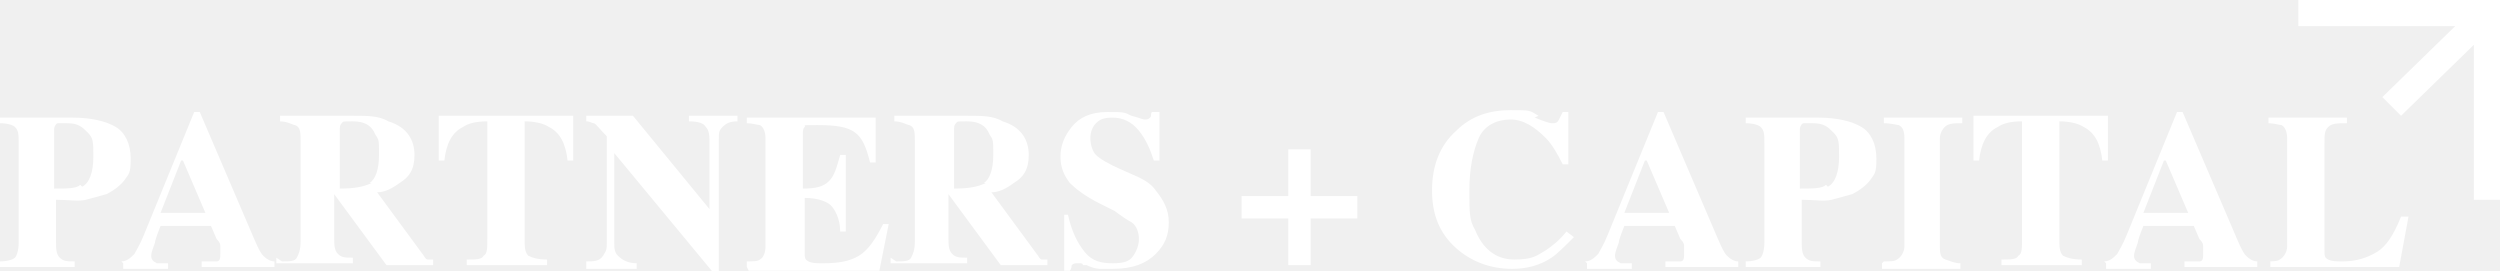
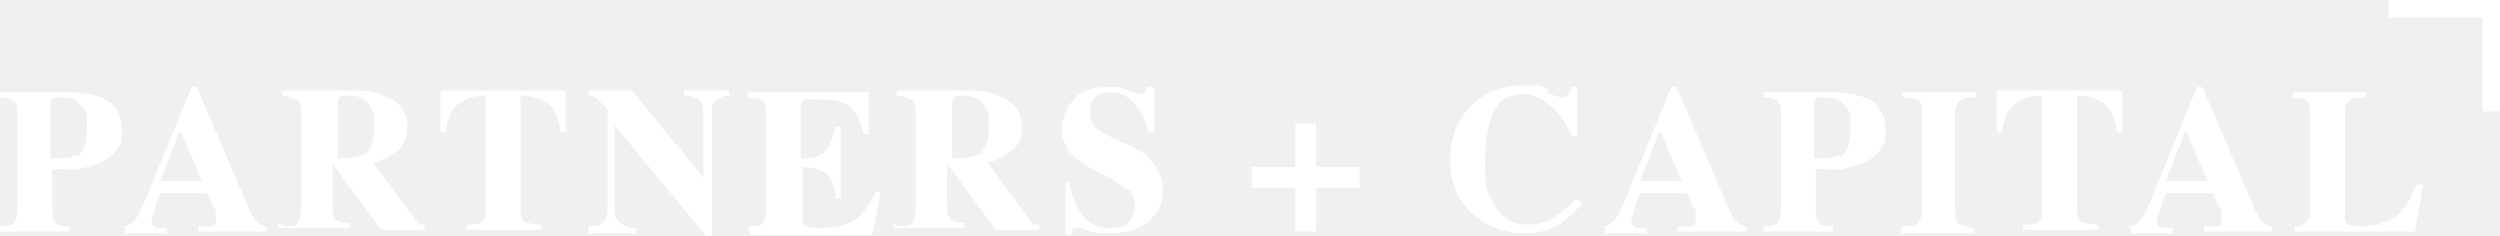
- <svg xmlns="http://www.w3.org/2000/svg" id="Layer_1" version="1.1" viewBox="0 0 133.9 14.5">
+ <svg xmlns="http://www.w3.org/2000/svg" id="Layer_1" version="1.1" viewBox="0 0 143.6 13.5">
  <defs>
    <style>
      .st0 {
        fill: #fff;
      }
    </style>
  </defs>
  <g>
-     <path class="st0" d="M0,14c.4,0,.7-.1.8-.2s.2-.4.2-.8v-5.3c0-.5,0-.7-.2-.9-.1-.1-.4-.2-.8-.2v-.3h3.9c1,0,1.8.2,2.3.5s.8.9.8,1.7-.1.8-.3,1.1-.6.6-1,.8c-.4.1-.7.2-1.1.3s-.9,0-1.6,0v2.2c0,.4,0,.7.2.9s.4.2.8.2v.3H0v-.3ZM4.4,10c.4-.2.6-.8.6-1.6s0-1-.3-1.3-.5-.5-1.1-.5-.4,0-.5,0-.2.2-.2.3v3.2c.7,0,1.2,0,1.4-.2Z" />
-     <path class="st0" d="M6.5,14c.3,0,.5-.2.7-.4.1-.2.3-.5.5-1l2.7-6.6h.3l2.7,6.3c.3.7.5,1.2.7,1.4s.4.3.6.3v.3h-3.9v-.3c.4,0,.6,0,.8,0s.2-.2.2-.4,0-.2,0-.4c0-.1,0-.2-.2-.4l-.3-.7h-2.7c-.2.5-.3.8-.3.9-.1.3-.2.5-.2.7s.1.3.3.4c.1,0,.3,0,.6,0v.3h-2.4v-.3ZM11,11.4l-1.2-2.8h-.1l-1.1,2.8h2.3Z" />
-     <path class="st0" d="M15.1,14c.4,0,.7,0,.8-.2s.2-.4.2-.9v-5.3c0-.5,0-.8-.3-.9-.1,0-.4-.2-.8-.2v-.3h3.9c.8,0,1.4,0,1.9.3,1,.3,1.4,1,1.4,1.8s-.3,1.2-.8,1.5c-.4.3-.8.5-1.2.5l2.5,3.4c0,0,.1.2.2.2s.2,0,.3,0v.3h-2.5l-2.8-3.8h0v2.3c0,.4,0,.7.2.9s.4.2.8.2v.3h-4.1v-.3ZM19.8,9.8c.3-.2.5-.7.5-1.5s0-.8-.2-1.1c-.2-.5-.6-.7-1.2-.7s-.5,0-.6.1-.1.2-.1.4v3.1c.8,0,1.3-.1,1.7-.3Z" />
-     <path class="st0" d="M23.5,6.2h7.2v2.4s-.3,0-.3,0c-.1-.9-.4-1.5-1-1.8-.3-.2-.8-.3-1.3-.3v6.3c0,.4,0,.7.2.9.2.1.5.2,1,.2v.3h-4.3v-.3c.5,0,.8,0,.9-.2.2-.1.2-.4.2-.9v-6.3c-.6,0-1,.1-1.3.3-.6.3-.9.9-1,1.8h-.3v-2.4Z" />
-     <path class="st0" d="M31.4,14c.4,0,.7,0,.9-.3s.2-.4.2-.7v-5.7c-.4-.4-.6-.7-.7-.7s-.2-.1-.4-.1v-.3h2.5l4.1,5h0v-3.5c0-.4,0-.7-.2-.9-.1-.2-.4-.3-.9-.3v-.3h2.6v.3c-.4,0-.6.1-.8.3s-.2.3-.2.7v7.1h-.3l-5.3-6.4h0v4.7c0,.4,0,.6.2.8.2.2.5.4,1,.4v.3h-2.7v-.3Z" />
-     <path class="st0" d="M40,14.3v-.3c.3,0,.6,0,.7-.1.2-.1.3-.4.3-.7v-5.8c0-.3-.1-.6-.3-.7-.1,0-.4-.1-.7-.1v-.3h6.9v2.4h-.3c-.2-.8-.4-1.3-.8-1.6s-1-.4-2-.4-.6,0-.7.1-.1.2-.1.5v2.8c.7,0,1.1-.1,1.4-.4s.4-.7.6-1.4h.3v4.1h-.3c0-.7-.3-1.2-.5-1.4s-.7-.4-1.4-.4v2.9c0,.3,0,.4.2.5s.4.1.8.1c.8,0,1.4-.1,1.9-.4s.9-.9,1.3-1.7h.3l-.5,2.5h-7Z" />
-     <path class="st0" d="M48,14c.4,0,.7,0,.8-.2s.2-.4.2-.9v-5.3c0-.5,0-.8-.3-.9-.1,0-.4-.2-.8-.2v-.3h3.9c.8,0,1.4,0,1.9.3,1,.3,1.4,1,1.4,1.8s-.3,1.2-.8,1.5c-.4.3-.8.5-1.2.5l2.5,3.4c0,0,.1.2.2.2s.2,0,.3,0v.3h-2.5l-2.8-3.8h0v2.3c0,.4,0,.7.2.9s.4.2.8.2v.3h-4.1v-.3ZM52.7,9.8c.3-.2.5-.7.5-1.5s0-.8-.2-1.1c-.2-.5-.6-.7-1.2-.7s-.5,0-.6.1-.1.2-.1.4v3.1c.8,0,1.3-.1,1.7-.3Z" />
-     <path class="st0" d="M56.9,11.5h.3c.2.9.5,1.5.9,2s.9.6,1.5.6.9-.1,1.1-.4c.2-.3.3-.6.3-.9s-.1-.7-.4-.9c-.2-.1-.5-.3-.9-.6l-.8-.4c-.8-.4-1.3-.8-1.6-1.1-.3-.4-.5-.8-.5-1.4s.2-1.1.6-1.6c.4-.5,1-.8,1.9-.8s.9,0,1.3.2c.4.1.6.2.7.2.1,0,.2,0,.3-.1s0-.2.1-.3h.4v2.6h-.3c-.2-.6-.4-1.1-.8-1.6s-.9-.7-1.4-.7-.7.1-.9.3c-.2.2-.3.5-.3.8s.1.7.3.9c.2.2.7.5,1.4.8l.9.4c.4.2.7.4.9.7.4.5.7,1,.7,1.7s-.2,1.2-.7,1.7-1.2.8-2.3.8-.5,0-.7,0c-.2,0-.5-.1-.7-.2h-.2c0-.1-.1-.1-.2-.1s0,0-.1,0c-.1,0-.2,0-.3.1,0,0,0,.2-.1.3h-.3v-3Z" />
-     <path class="st0" d="M66.5,11.7v-1.2h2.5v-2.5h1.2v2.5h2.5v1.2h-2.5v2.5h-1.2v-2.5h-2.5Z" />
-     <path class="st0" d="M82.2,6.3c.5.2.8.3.9.3.2,0,.3,0,.4-.2s.1-.2.2-.4h.3v2.8h-.3c-.3-.6-.6-1.1-.9-1.4-.6-.6-1.2-1-1.9-1s-1.4.3-1.7,1-.5,1.6-.5,2.8,0,1.6.3,2.1c.4,1,1.1,1.6,2.1,1.6s1.2-.2,1.7-.5c.3-.2.7-.5,1.1-1l.4.3c-.5.5-.9.9-1.2,1.1-.6.4-1.3.6-2.1.6-1.2,0-2.2-.4-3-1.1-.9-.8-1.3-1.8-1.3-3.1s.4-2.4,1.3-3.2c.8-.8,1.8-1.1,2.9-1.1s1,0,1.5.3Z" />
-     <path class="st0" d="M84.9,14c.3,0,.5-.2.7-.4.1-.2.3-.5.5-1l2.7-6.6h.3l2.7,6.3c.3.7.5,1.2.7,1.4s.4.3.6.3v.3h-3.9v-.3c.4,0,.6,0,.8,0s.2-.2.2-.4,0-.2,0-.4c0-.1,0-.2-.2-.4l-.3-.7h-2.7c-.2.5-.3.8-.3.9-.1.3-.2.5-.2.7s.1.3.3.4c.1,0,.3,0,.6,0v.3h-2.4v-.3ZM89.4,11.4l-1.2-2.8h-.1l-1.1,2.8h2.3Z" />
-     <path class="st0" d="M93.5,14c.4,0,.7-.1.8-.2s.2-.4.2-.8v-5.3c0-.5,0-.7-.2-.9-.1-.1-.4-.2-.8-.2v-.3h3.9c1,0,1.8.2,2.3.5s.8.9.8,1.7-.1.8-.3,1.1-.6.6-1,.8c-.4.1-.7.2-1.1.3s-.9,0-1.6,0v2.2c0,.4,0,.7.2.9s.4.2.8.2v.3h-4v-.3ZM97.9,10c.4-.2.6-.8.6-1.6s0-1-.3-1.3-.5-.5-1.1-.5-.4,0-.5,0-.2.2-.2.3v3.2c.7,0,1.2,0,1.4-.2Z" />
-     <path class="st0" d="M100.9,14c.3,0,.6,0,.7-.1.2-.1.4-.4.4-.7v-5.8c0-.4-.1-.6-.3-.7-.1,0-.4-.1-.8-.1v-.3h4.2v.3c-.4,0-.6,0-.8.1-.2.1-.4.4-.4.7v5.8c0,.3,0,.6.3.7s.5.2.8.2v.3h-4.2v-.3Z" />
-     <path class="st0" d="M105.7,6.2h7.2v2.4s-.3,0-.3,0c-.1-.9-.4-1.5-1-1.8-.3-.2-.8-.3-1.3-.3v6.3c0,.4,0,.7.2.9.2.1.5.2,1,.2v.3h-4.3v-.3c.5,0,.8,0,.9-.2.2-.1.2-.4.2-.9v-6.3c-.6,0-1,.1-1.3.3-.6.3-.9.9-1,1.8h-.3v-2.4Z" />
-     <path class="st0" d="M112.7,14c.3,0,.5-.2.7-.4.1-.2.3-.5.5-1l2.7-6.6h.3l2.7,6.3c.3.7.5,1.2.7,1.4s.4.3.6.3v.3h-3.9v-.3c.4,0,.6,0,.8,0s.2-.2.2-.4,0-.2,0-.4c0-.1,0-.2-.2-.4l-.3-.7h-2.7c-.2.5-.3.8-.3.9-.1.3-.2.5-.2.7s.1.3.3.4c.1,0,.3,0,.6,0v.3h-2.4v-.3ZM117.2,11.4l-1.2-2.8h-.1l-1.1,2.8h2.3Z" />
-     <path class="st0" d="M121.4,14c.3,0,.6,0,.7-.1.2-.1.4-.4.4-.7v-5.8c0-.3-.1-.6-.3-.7-.1,0-.4-.1-.7-.1v-.3h4.2v.3c-.5,0-.8,0-1,.2s-.2.4-.2.9v5.7c0,.3,0,.4.2.5s.4.1.8.1c.7,0,1.3-.2,1.8-.5s.9-.9,1.3-1.9h.4l-.5,2.7h-6.9v-.3Z" />
+     <path class="st0" d="M0,13c.4,0,.7-.1.8-.2s.2-.4.2-.8v-5.3c0-.5,0-.7-.2-.9-.1-.1-.4-.2-.8-.2v-.3h3.9c1,0,1.8.2,2.3.5s.8.9.8,1.7-.1.8-.3,1.1-.6.6-1,.8c-.4.1-.7.2-1.1.3s-.9,0-1.6,0v2.2c0,.4,0,.7.2.9s.4.2.8.2v.3H0v-.3ZM4.4,9c.4-.2.6-.8.6-1.6s0-1-.3-1.3-.5-.5-1.1-.5-.4,0-.5,0-.2.2-.2.3v3.2c.7,0,1.2,0,1.4-.2Z" />
+     <path class="st0" d="M7.1,13c.3,0,.5-.2.7-.4.1-.2.3-.5.5-1l2.7-6.6h.3l2.7,6.3c.3.7.5,1.2.7,1.4s.4.3.6.3v.3h-3.9v-.3c.4,0,.6,0,.8,0s.2-.2.2-.4,0-.2,0-.4c0-.1,0-.2-.2-.4l-.3-.7h-2.7c-.2.5-.3.8-.3.9-.1.3-.2.5-.2.7s.1.3.3.4c.1,0,.3,0,.6,0v.3h-2.4v-.3ZM11.6,10.4l-1.2-2.8h-.1l-1.1,2.8h2.3Z" />
+     <path class="st0" d="M16.3,13c.4,0,.7,0,.8-.2s.2-.4.2-.9v-5.3c0-.5,0-.8-.3-.9-.1,0-.4-.2-.8-.2v-.3h3.9c.8,0,1.4,0,1.9.3,1,.3,1.4,1,1.4,1.8s-.3,1.2-.8,1.5c-.4.3-.8.5-1.2.5l2.5,3.4c0,0,.1.2.2.2s.2,0,.3,0v.3h-2.5l-2.8-3.8h0v2.3c0,.4,0,.7.2.9s.4.2.8.2v.3h-4.1v-.3ZM21,8.8c.3-.2.5-.7.5-1.5s0-.8-.2-1.1c-.2-.5-.6-.7-1.2-.7s-.5,0-.6.1-.1.2-.1.4v3.1c.8,0,1.3-.1,1.7-.3Z" />
+     <path class="st0" d="M25.3,5.2h7.2v2.4s-.3,0-.3,0c-.1-.9-.4-1.5-1-1.8-.3-.2-.8-.3-1.3-.3v6.3c0,.4,0,.7.2.9.2.1.5.2,1,.2v.3h-4.3v-.3c.5,0,.8,0,.9-.2.2-.1.2-.4.2-.9v-6.3c-.6,0-1,.1-1.3.3-.6.3-.9.9-1,1.8h-.3v-2.4Z" />
+     <path class="st0" d="M33.8,13c.4,0,.7,0,.9-.3s.2-.4.2-.7v-5.7c-.4-.4-.6-.7-.7-.7s-.2-.1-.4-.1v-.3h2.5l4.1,5h0v-3.5c0-.4,0-.7-.2-.9-.1-.2-.4-.3-.9-.3v-.3h2.6v.3c-.4,0-.6.1-.8.3s-.2.3-.2.7v7.1h-.3l-5.3-6.4h0v4.7c0,.4,0,.6.2.8.2.2.5.4,1,.4v.3h-2.7v-.3Z" />
+     <path class="st0" d="M43,13.3v-.3c.3,0,.6,0,.7-.1.2-.1.3-.4.3-.7v-5.8c0-.3-.1-.6-.3-.7-.1,0-.4-.1-.7-.1v-.3h6.9v2.4h-.3c-.2-.8-.4-1.3-.8-1.6s-1-.4-2-.4-.6,0-.7.1-.1.2-.1.5v2.8c.7,0,1.1-.1,1.4-.4s.4-.7.6-1.4h.3v4.1h-.3c0-.7-.3-1.2-.5-1.4s-.7-.4-1.4-.4v2.9c0,.3,0,.4.2.5s.4.1.8.1c.8,0,1.4-.1,1.9-.4s.9-.9,1.3-1.7h.3l-.5,2.5h-7Z" />
+     <path class="st0" d="M51.6,13c.4,0,.7,0,.8-.2s.2-.4.2-.9v-5.3c0-.5,0-.8-.3-.9-.1,0-.4-.2-.8-.2v-.3h3.9c.8,0,1.4,0,1.9.3,1,.3,1.4,1,1.4,1.8s-.3,1.2-.8,1.5c-.4.3-.8.5-1.2.5l2.5,3.4c0,0,.1.2.2.2s.2,0,.3,0v.3h-2.5l-2.8-3.8h0v2.3c0,.4,0,.7.2.9s.4.2.8.2v.3h-4.1v-.3ZM56.3,8.8c.3-.2.5-.7.5-1.5s0-.8-.2-1.1c-.2-.5-.6-.7-1.2-.7s-.5,0-.6.1-.1.2-.1.4v3.1c.8,0,1.3-.1,1.7-.3Z" />
+     <path class="st0" d="M61.1,10.5h.3c.2.9.5,1.5.9,2s.9.6,1.5.6.9-.1,1.1-.4c.2-.3.3-.6.3-.9s-.1-.7-.4-.9c-.2-.1-.5-.3-.9-.6l-.8-.4c-.8-.4-1.3-.8-1.6-1.1-.3-.4-.5-.8-.5-1.4s.2-1.1.6-1.6c.4-.5,1-.8,1.9-.8s.9,0,1.3.2c.4.1.6.2.7.2.1,0,.2,0,.3-.1s0-.2.1-.3h.4v2.6h-.3c-.2-.6-.4-1.1-.8-1.6s-.9-.7-1.4-.7-.7.1-.9.3c-.2.2-.3.5-.3.8s.1.7.3.9c.2.2.7.5,1.4.8l.9.4c.4.2.7.4.9.7.4.5.7,1,.7,1.7s-.2,1.2-.7,1.7-1.2.8-2.3.8-.5,0-.7,0c-.2,0-.5-.1-.7-.2h-.2c0-.1-.1-.1-.2-.1s0,0-.1,0c-.1,0-.2,0-.3.1,0,0,0,.2-.1.3h-.3v-3Z" />
+     <path class="st0" d="M71.9,10.8v-1.2h2.5v-2.5h1.2v2.5h2.5v1.2h-2.5v2.5h-1.2v-2.5h-2.5Z" />
+     <path class="st0" d="M88.8,5.3c.5.2.8.3.9.3.2,0,.3,0,.4-.2s.1-.2.2-.4h.3v2.8h-.3c-.3-.6-.6-1.1-.9-1.4-.6-.6-1.2-1-1.9-1s-1.4.3-1.7,1-.5,1.6-.5,2.8,0,1.6.3,2.1c.4,1,1.1,1.6,2.1,1.6s1.2-.2,1.7-.5c.3-.2.7-.5,1.1-1l.4.3c-.5.5-.9.9-1.2,1.1-.6.4-1.3.6-2.1.6-1.2,0-2.2-.4-3-1.1-.9-.8-1.3-1.8-1.3-3.1s.4-2.4,1.3-3.2c.8-.8,1.8-1.1,2.9-1.1s1,0,1.5.3Z" />
+     <path class="st0" d="M92.1,13c.3,0,.5-.2.7-.4.1-.2.3-.5.5-1l2.7-6.6h.3l2.7,6.3c.3.7.5,1.2.7,1.4s.4.3.6.3v.3h-3.9v-.3c.4,0,.6,0,.8,0s.2-.2.2-.4,0-.2,0-.4c0-.1,0-.2-.2-.4l-.3-.7h-2.7c-.2.5-.3.8-.3.9-.1.3-.2.5-.2.7s.1.3.3.4c.1,0,.3,0,.6,0v.3h-2.4v-.3ZM96.6,10.4l-1.2-2.8h-.1l-1.1,2.8h2.3Z" />
+     <path class="st0" d="M101.3,13c.4,0,.7-.1.8-.2s.2-.4.2-.8v-5.3c0-.5,0-.7-.2-.9-.1-.1-.4-.2-.8-.2v-.3h3.9c1,0,1.8.2,2.3.5s.8.9.8,1.7-.1.8-.3,1.1-.6.6-1,.8c-.4.1-.7.2-1.1.3s-.9,0-1.6,0v2.2c0,.4,0,.7.2.9s.4.2.8.2v.3h-4v-.3ZM105.7,9c.4-.2.6-.8.6-1.6s0-1-.3-1.3-.5-.5-1.1-.5-.4,0-.5,0-.2.2-.2.3v3.2c.7,0,1.2,0,1.4-.2Z" />
+     <path class="st0" d="M109.3,13c.3,0,.6,0,.7-.1.2-.1.4-.4.4-.7v-5.8c0-.4-.1-.6-.3-.7-.1,0-.4-.1-.8-.1v-.3h4.2v.3c-.4,0-.6,0-.8.1-.2.1-.4.4-.4.7v5.8c0,.3,0,.6.3.7s.5.2.8.2v.3h-4.2v-.3Z" />
+     <path class="st0" d="M114.7,5.2h7.2v2.4s-.3,0-.3,0c-.1-.9-.4-1.5-1-1.8-.3-.2-.8-.3-1.3-.3v6.3c0,.4,0,.7.2.9.2.1.5.2,1,.2v.3h-4.3v-.3c.5,0,.8,0,.9-.2.2-.1.2-.4.2-.9v-6.3c-.6,0-1,.1-1.3.3-.6.3-.9.9-1,1.8h-.3v-2.4Z" />
+     <path class="st0" d="M122.3,13c.3,0,.5-.2.7-.4.1-.2.3-.5.5-1l2.7-6.6h.3l2.7,6.3c.3.7.5,1.2.7,1.4s.4.3.6.3v.3h-3.9v-.3c.4,0,.6,0,.8,0s.2-.2.2-.4,0-.2,0-.4c0-.1,0-.2-.2-.4l-.3-.7h-2.7c-.2.5-.3.8-.3.9-.1.3-.2.5-.2.7s.1.3.3.4c.1,0,.3,0,.6,0v.3h-2.4v-.3ZM126.8,10.4l-1.2-2.8h-.1l-1.1,2.8h2.3Z" />
+     <path class="st0" d="M131.6,13c.3,0,.6,0,.7-.1.2-.1.4-.4.4-.7v-5.8c0-.3-.1-.6-.3-.7-.1,0-.4-.1-.7-.1v-.3h4.2v.3c-.5,0-.8,0-1,.2s-.2.4-.2.9v5.7c0,.3,0,.4.2.5s.4.1.8.1c.7,0,1.3-.2,1.8-.5s.9-.9,1.3-1.9h.4l-.5,2.7h-6.9v-.3Z" />
  </g>
-   <polygon class="st0" points="123.1 0 123.1 1.4 131.5 1.4 127.6 5.2 128.6 6.2 132.5 2.4 132.5 10.7 133.9 10.7 133.9 0 123.1 0" />
+   <polygon class="st0" points="143.6 6.4 142.6 6.4 142.6 1 137.2 1 137.2 0 143.6 0 143.6 6.4" />
</svg>
